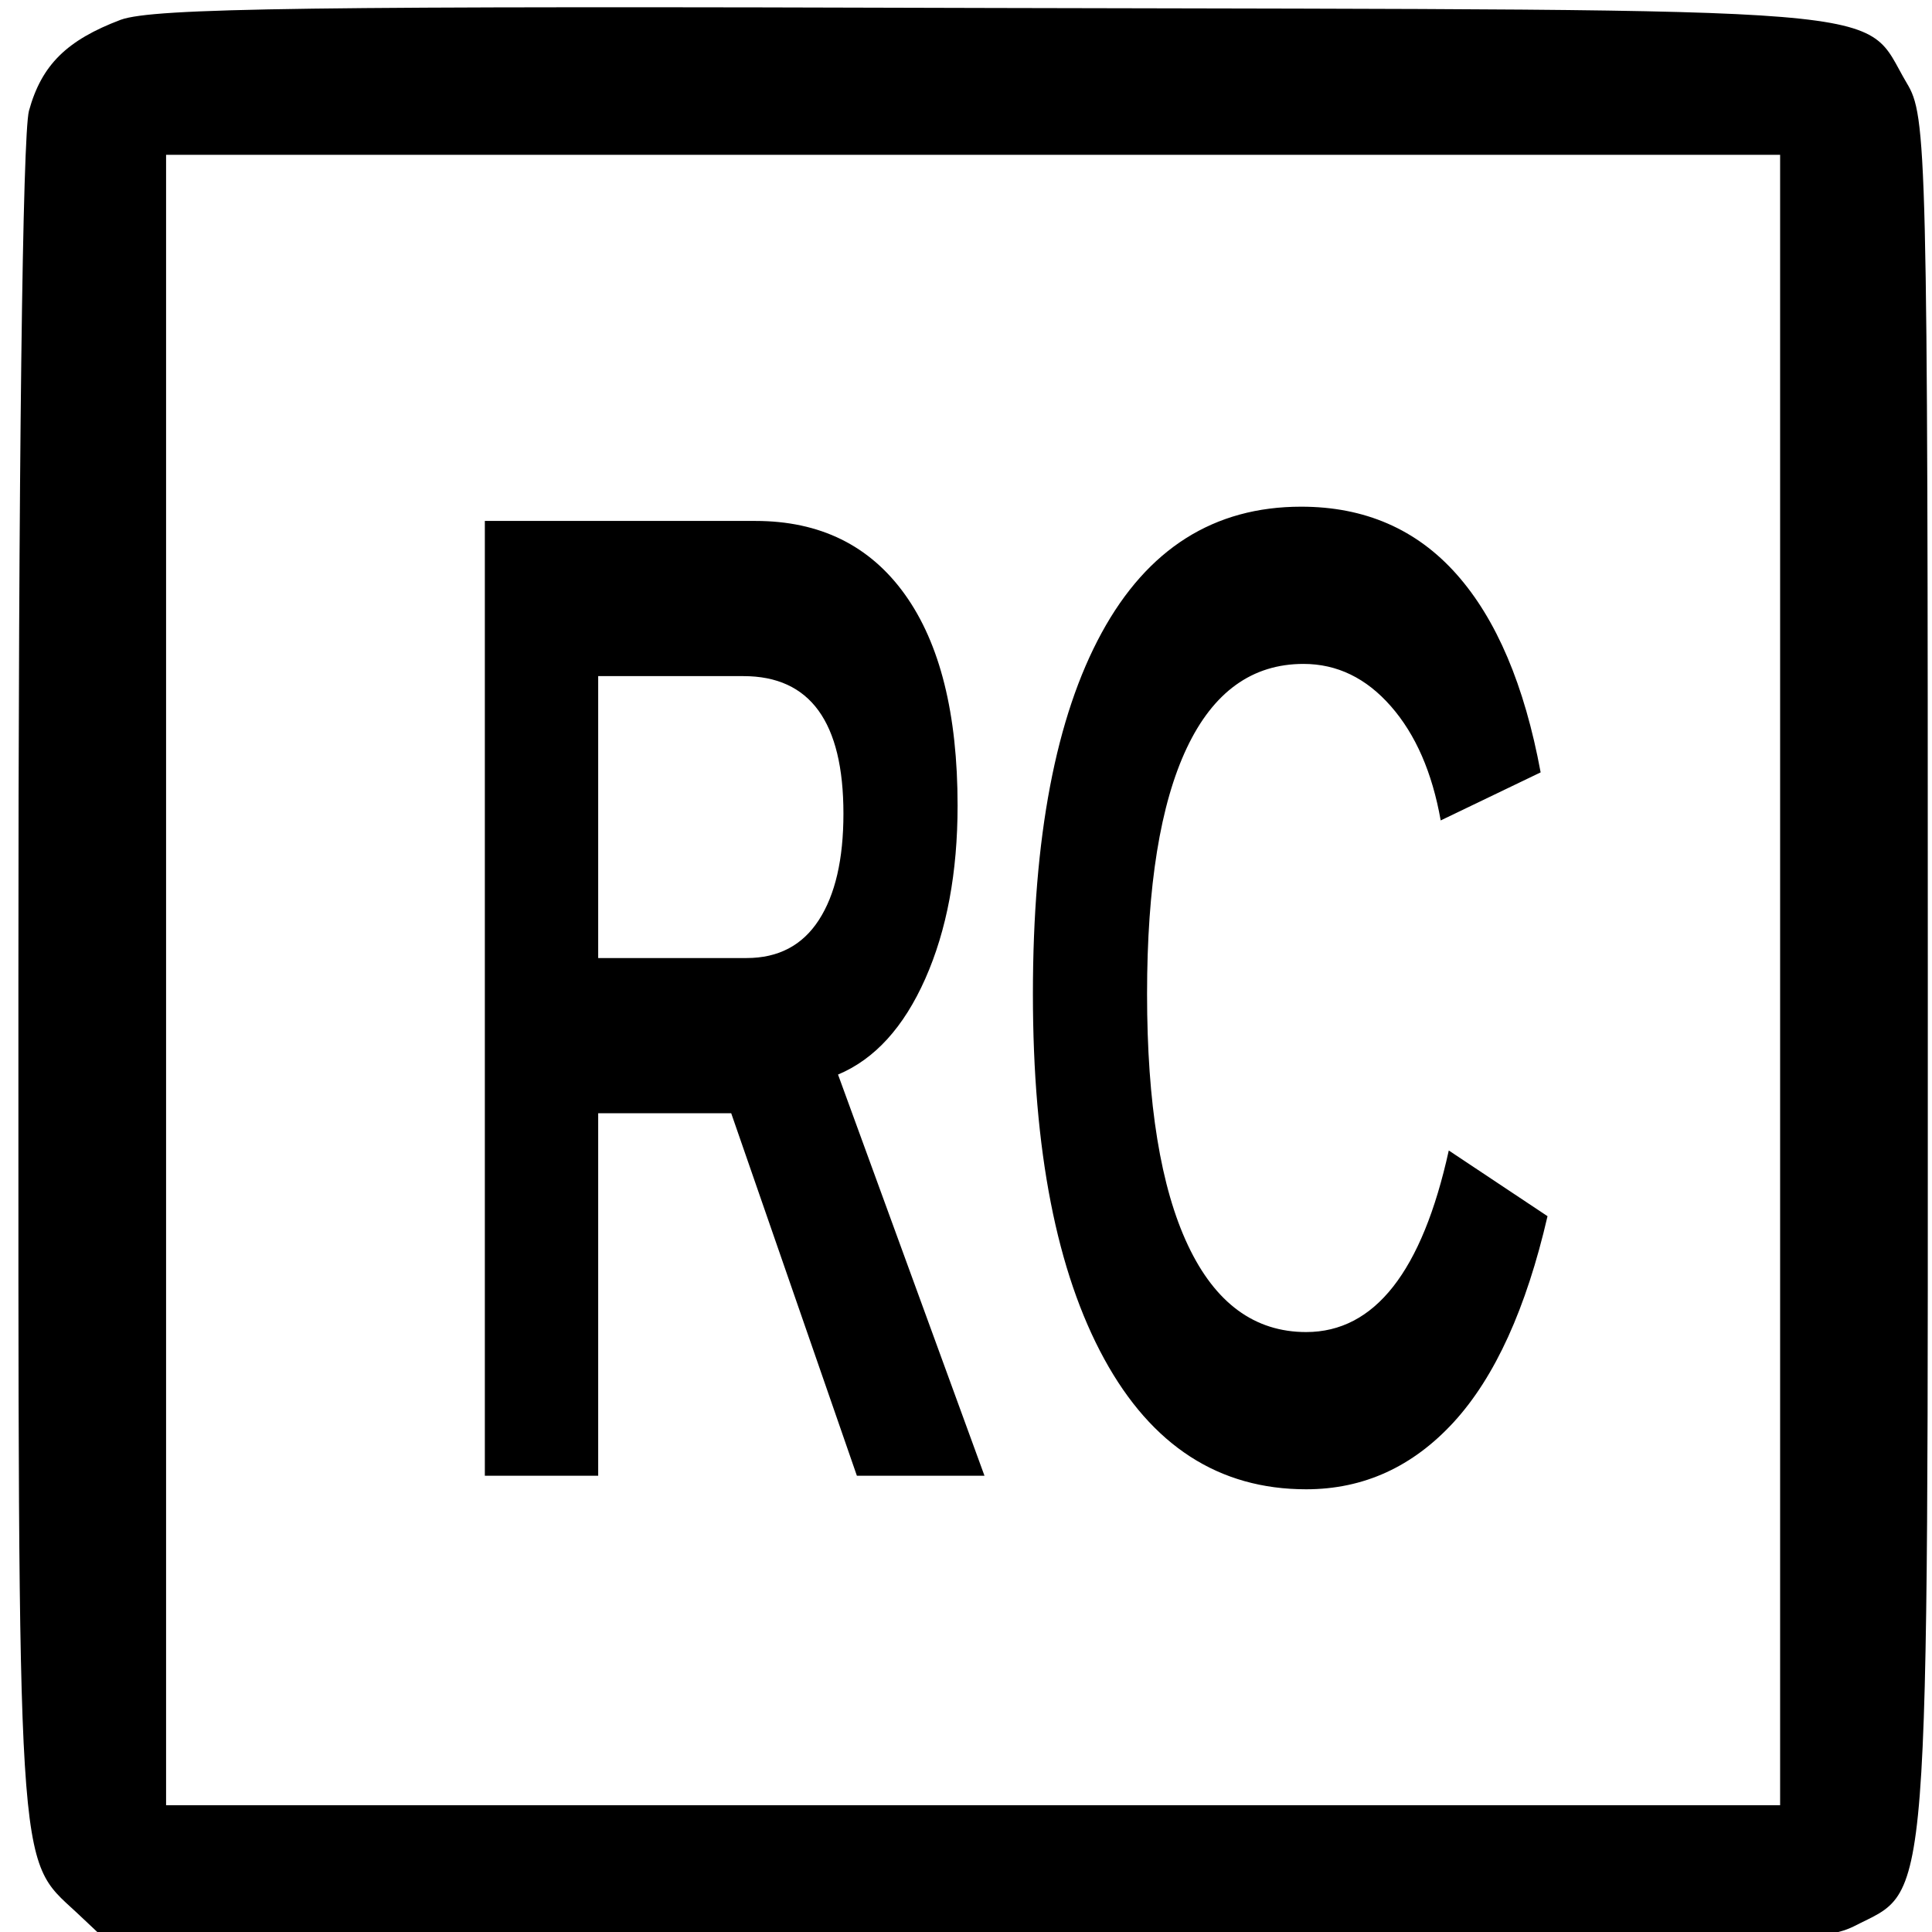
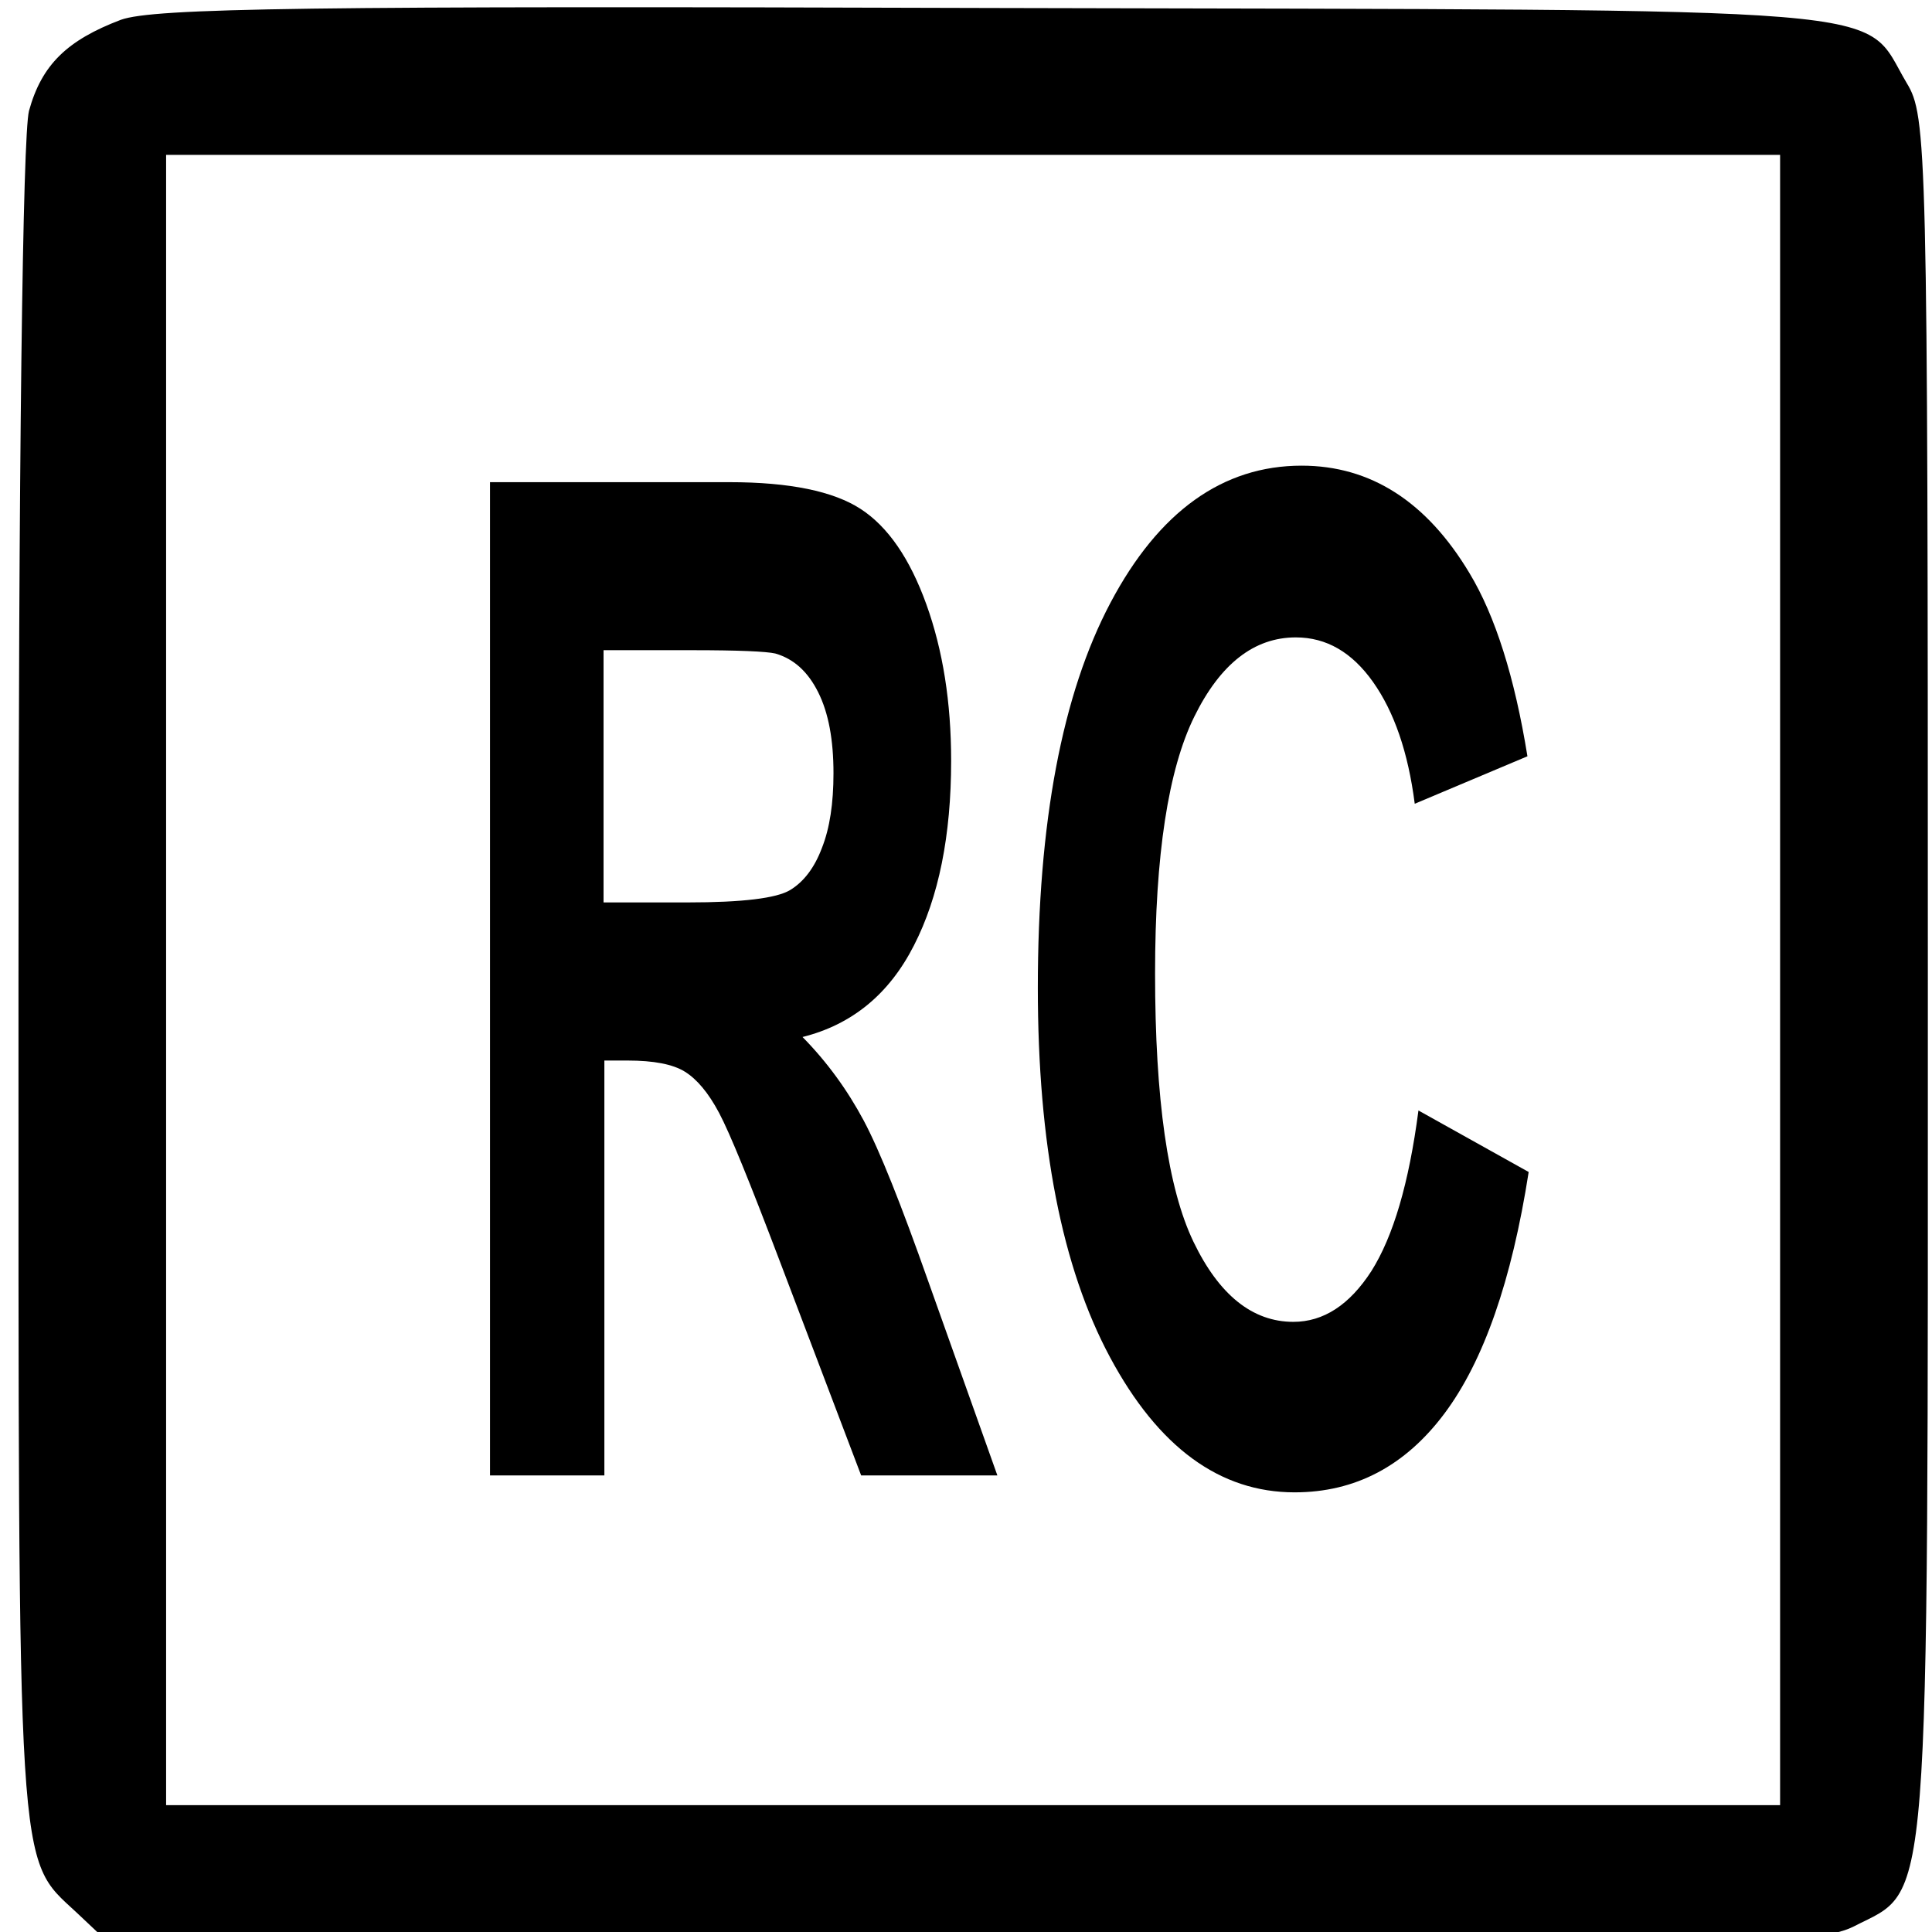
- <svg xmlns="http://www.w3.org/2000/svg" version="1.0" width="468pt" height="468pt" viewBox="0 0 568 568" id="svg2">
-   <defs id="defs12" />
-   <g transform="matrix(0.3101432,0,0,-0.3150691,5.408065,571.677)" id="g6">
-     <path d="M 97,1796 C 46,1777 22,1754 10,1711 4,1688 0,1385 0,897 0,55 -2,82 55,30 L 82,5 893,2 c 758,-2 814,-1 847,15 73,37 70,-6 70,888 0,775 -1,801 -20,832 -44,73 16,68 -865,70 -650,2 -797,0 -828,-11 z m 1573,-896 0,-770 -765,0 -765,0 0,770 0,770 765,0 765,0 0,-770 z" id="path8" />
+ <svg xmlns="http://www.w3.org/2000/svg" version="1.1" id="svg2" x="0px" y="0px" viewBox="0 0 468 468" style="enable-background:new 0 0 468 468;" xml:space="preserve">
+   <style type="text/css">
+ 	.st0{enable-background:new    ;}
+ </style>
+   <g id="g6" transform="matrix(0.3101432,0,0,-0.3150691,5.408065,571.677)">
+     <path id="path8" d="M76.9,1799.2c-42-15.7-61.8-34.6-71.7-70c-4.9-19-8.2-268.6-8.2-670.7c0-693.8-1.6-671.5,45.3-714.4l22.2-20.6   l668.2-2.5c624.5-1.6,670.7-0.8,697.9,12.4c60.1,30.5,57.7-4.9,57.7,731.7c0,638.6-0.8,660-16.5,685.5   c-36.3,60.1,13.2,56-712.7,57.7C223.5,1810,102.4,1808.3,76.9,1799.2z M1372.9,1061V426.6H742.6H112.3V1061v634.4h630.3h630.3V1061   z" />
  </g>
-   <text x="168.705" y="326.748" transform="scale(0.7531229,1.327805)" id="text4055" xml:space="preserve" style="font-size:307.273px;font-style:normal;font-variant:normal;font-weight:bold;font-stretch:normal;line-height:125%;letter-spacing:0px;word-spacing:0px;fill-opacity:1;font-family:Arial;-inkscape-font-specification:Arial Bold">
-     <tspan x="168.705" y="326.748" id="tspan4057">RC</tspan>
-   </text>
+   <g class="st0">
+     <path d="M118.7,357.5V116.8h58c14.6,0,25.2,2.2,31.8,6.5c6.6,4.3,11.9,12,15.9,23.1c4,11.1,6,23.7,6,37.9c0,18.1-3,33-9,44.7   c-6,11.8-15,19.2-27,22.2c6,6.1,10.9,12.9,14.8,20.2c3.9,7.3,9.1,20.4,15.7,39.1l16.7,46.9h-33l-19.9-52.4   c-7.1-18.7-11.9-30.5-14.5-35.4c-2.6-4.9-5.4-8.2-8.3-10c-2.9-1.8-7.5-2.7-13.9-2.7h-5.6v100.5H118.7z M146.2,218.6h20.4   c13.2,0,21.5-1,24.8-3c3.3-2,5.9-5.4,7.7-10.2c1.9-4.8,2.8-10.8,2.8-18.1c0-8.1-1.2-14.6-3.7-19.6c-2.5-5-5.9-8.1-10.4-9.4   c-2.2-0.5-8.9-0.8-20.1-0.8h-21.5V218.6z" />
+     <path d="M343.6,269l26.7,14.9c-4.1,26.3-10.9,45.8-20.4,58.5c-9.5,12.7-21.6,19.1-36.3,19.1c-18.1,0-33-10.9-44.7-32.7   c-11.7-21.8-17.5-51.7-17.5-89.5c0-40.1,5.9-71.2,17.6-93.3s27.2-33.2,46.3-33.2c16.7,0,30.3,8.7,40.7,26.1   c6.2,10.3,10.9,25.1,14,44.3l-27.3,11.5c-1.6-12.5-5-22.3-10.1-29.5c-5.1-7.2-11.3-10.8-18.7-10.8c-10.1,0-18.3,6.4-24.6,19.2   c-6.3,12.8-9.5,33.5-9.5,62.2c0,30.4,3.1,52.1,9.3,65c6.2,12.9,14.3,19.4,24.2,19.4c7.3,0,13.6-4.1,18.9-12.3   C337.5,299.5,341.3,286.6,343.6,269z" />
+   </g>
</svg>
